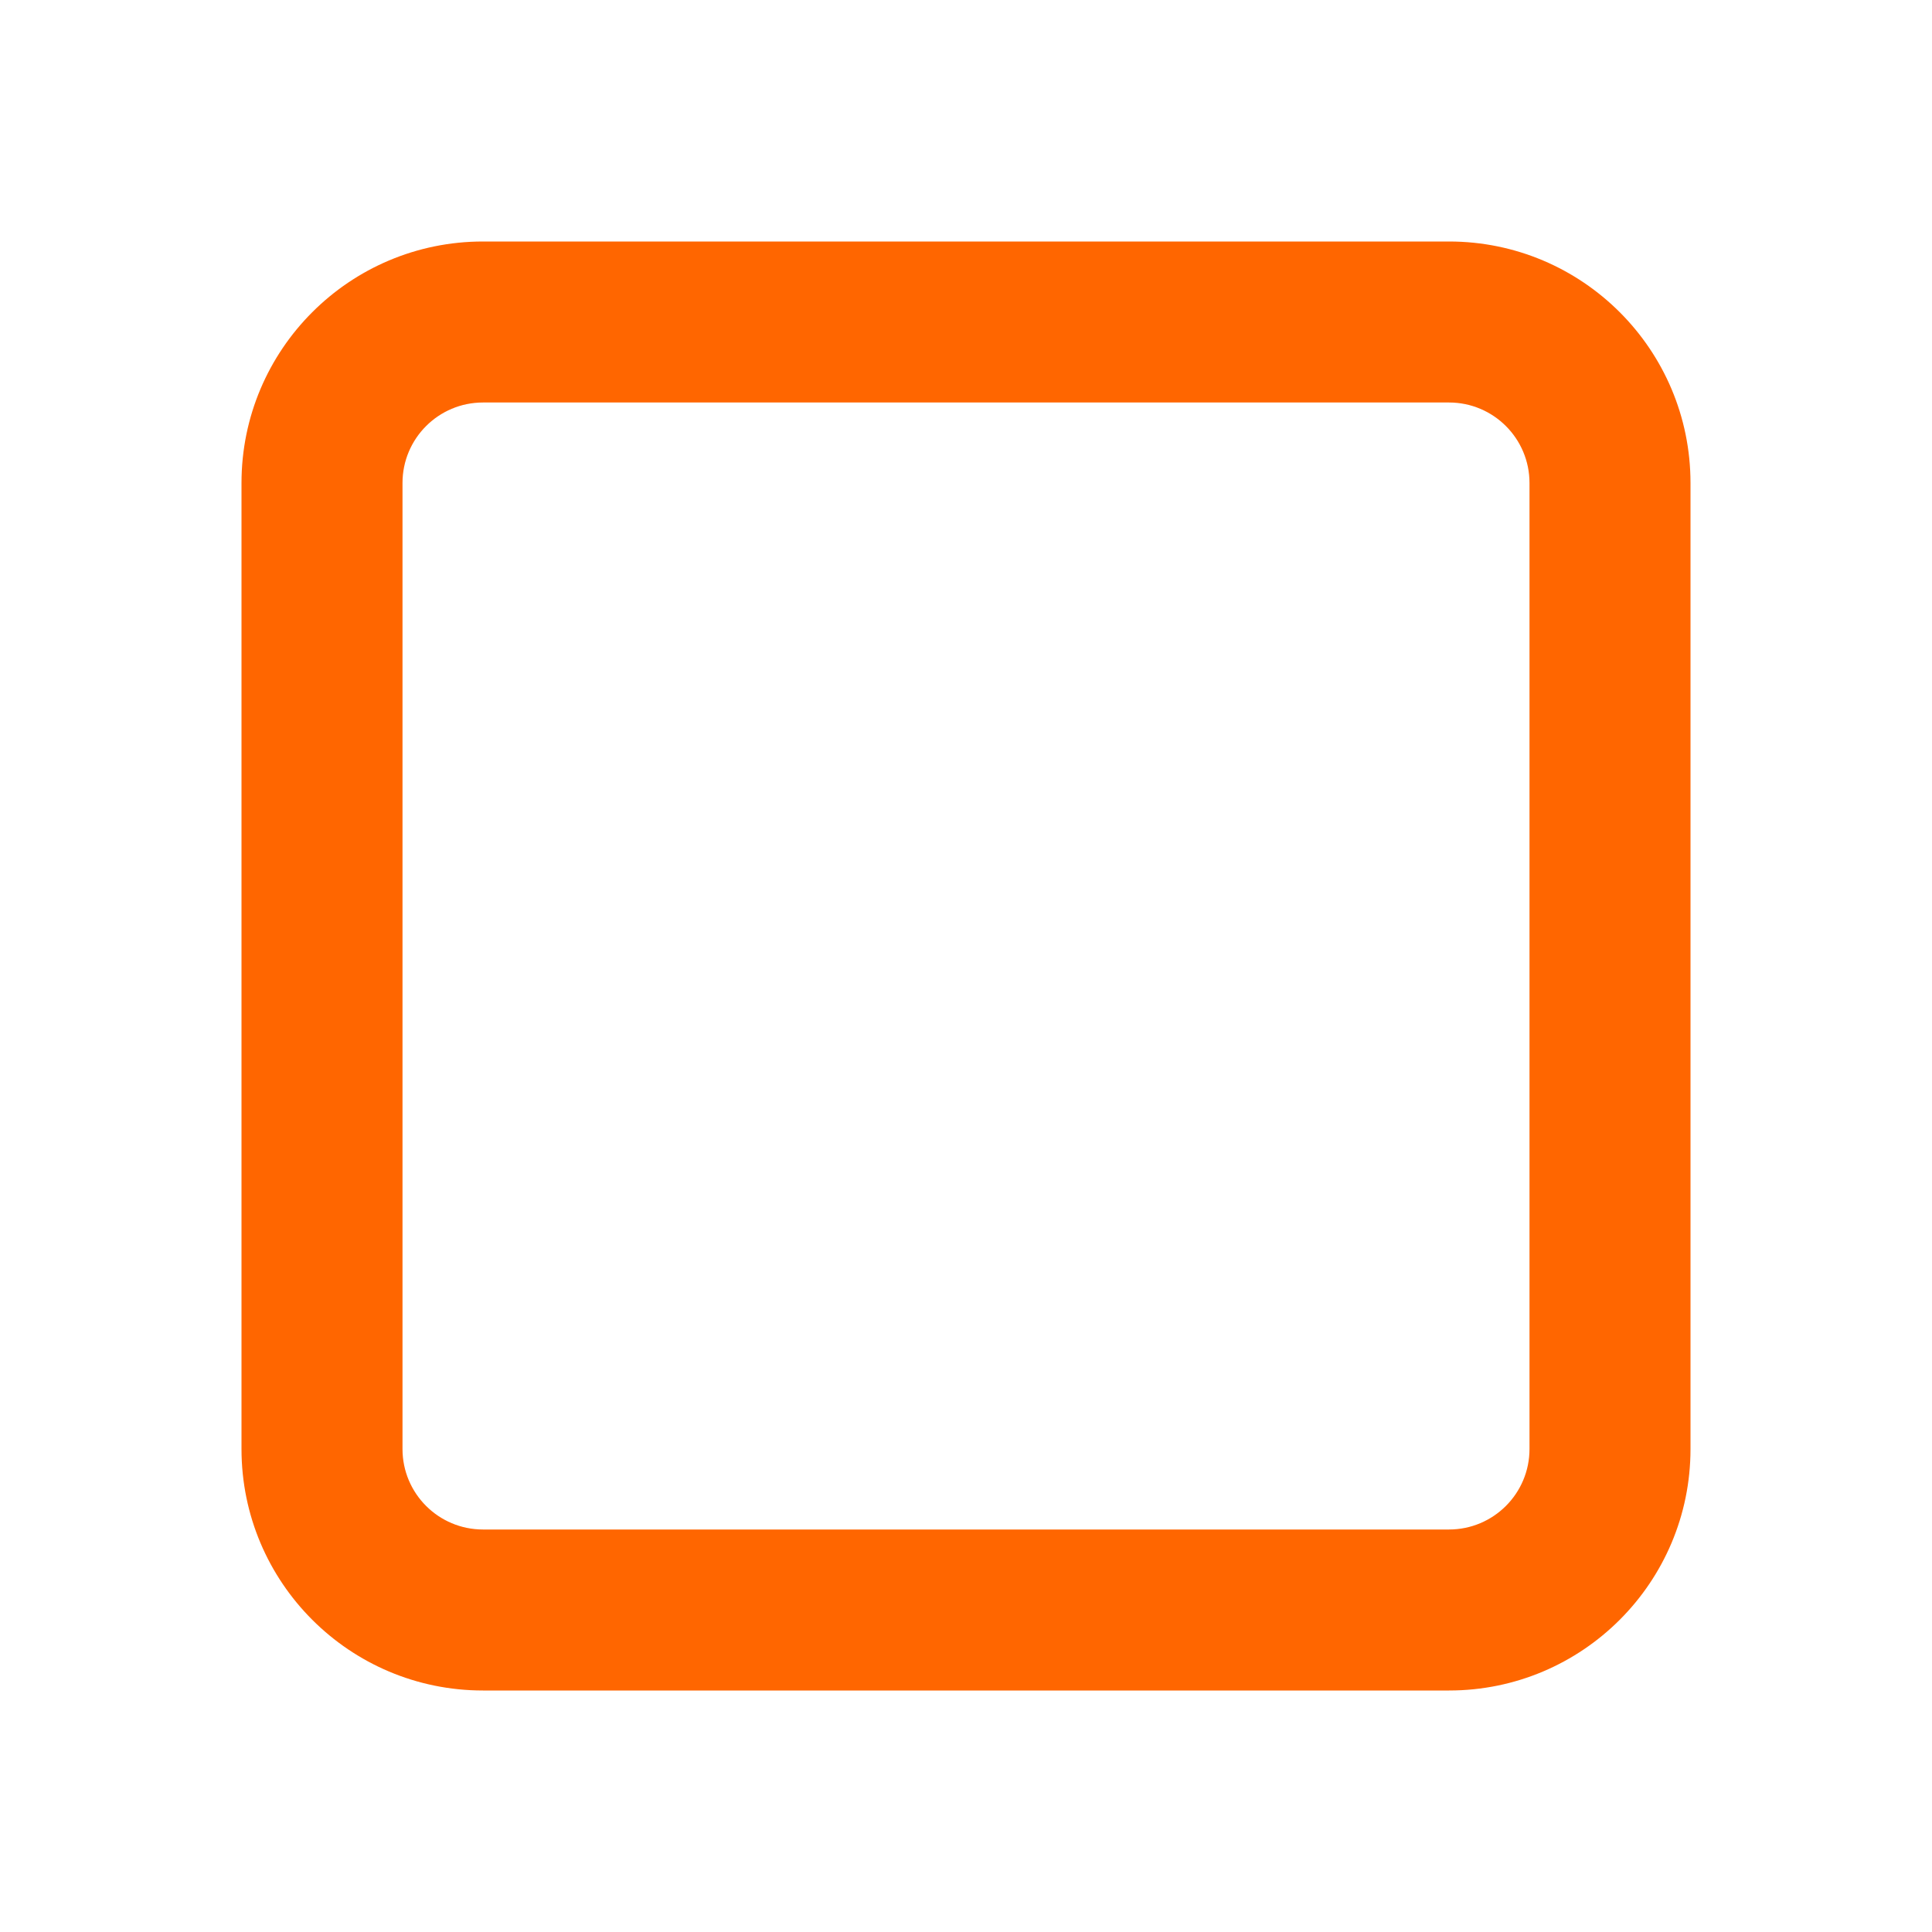
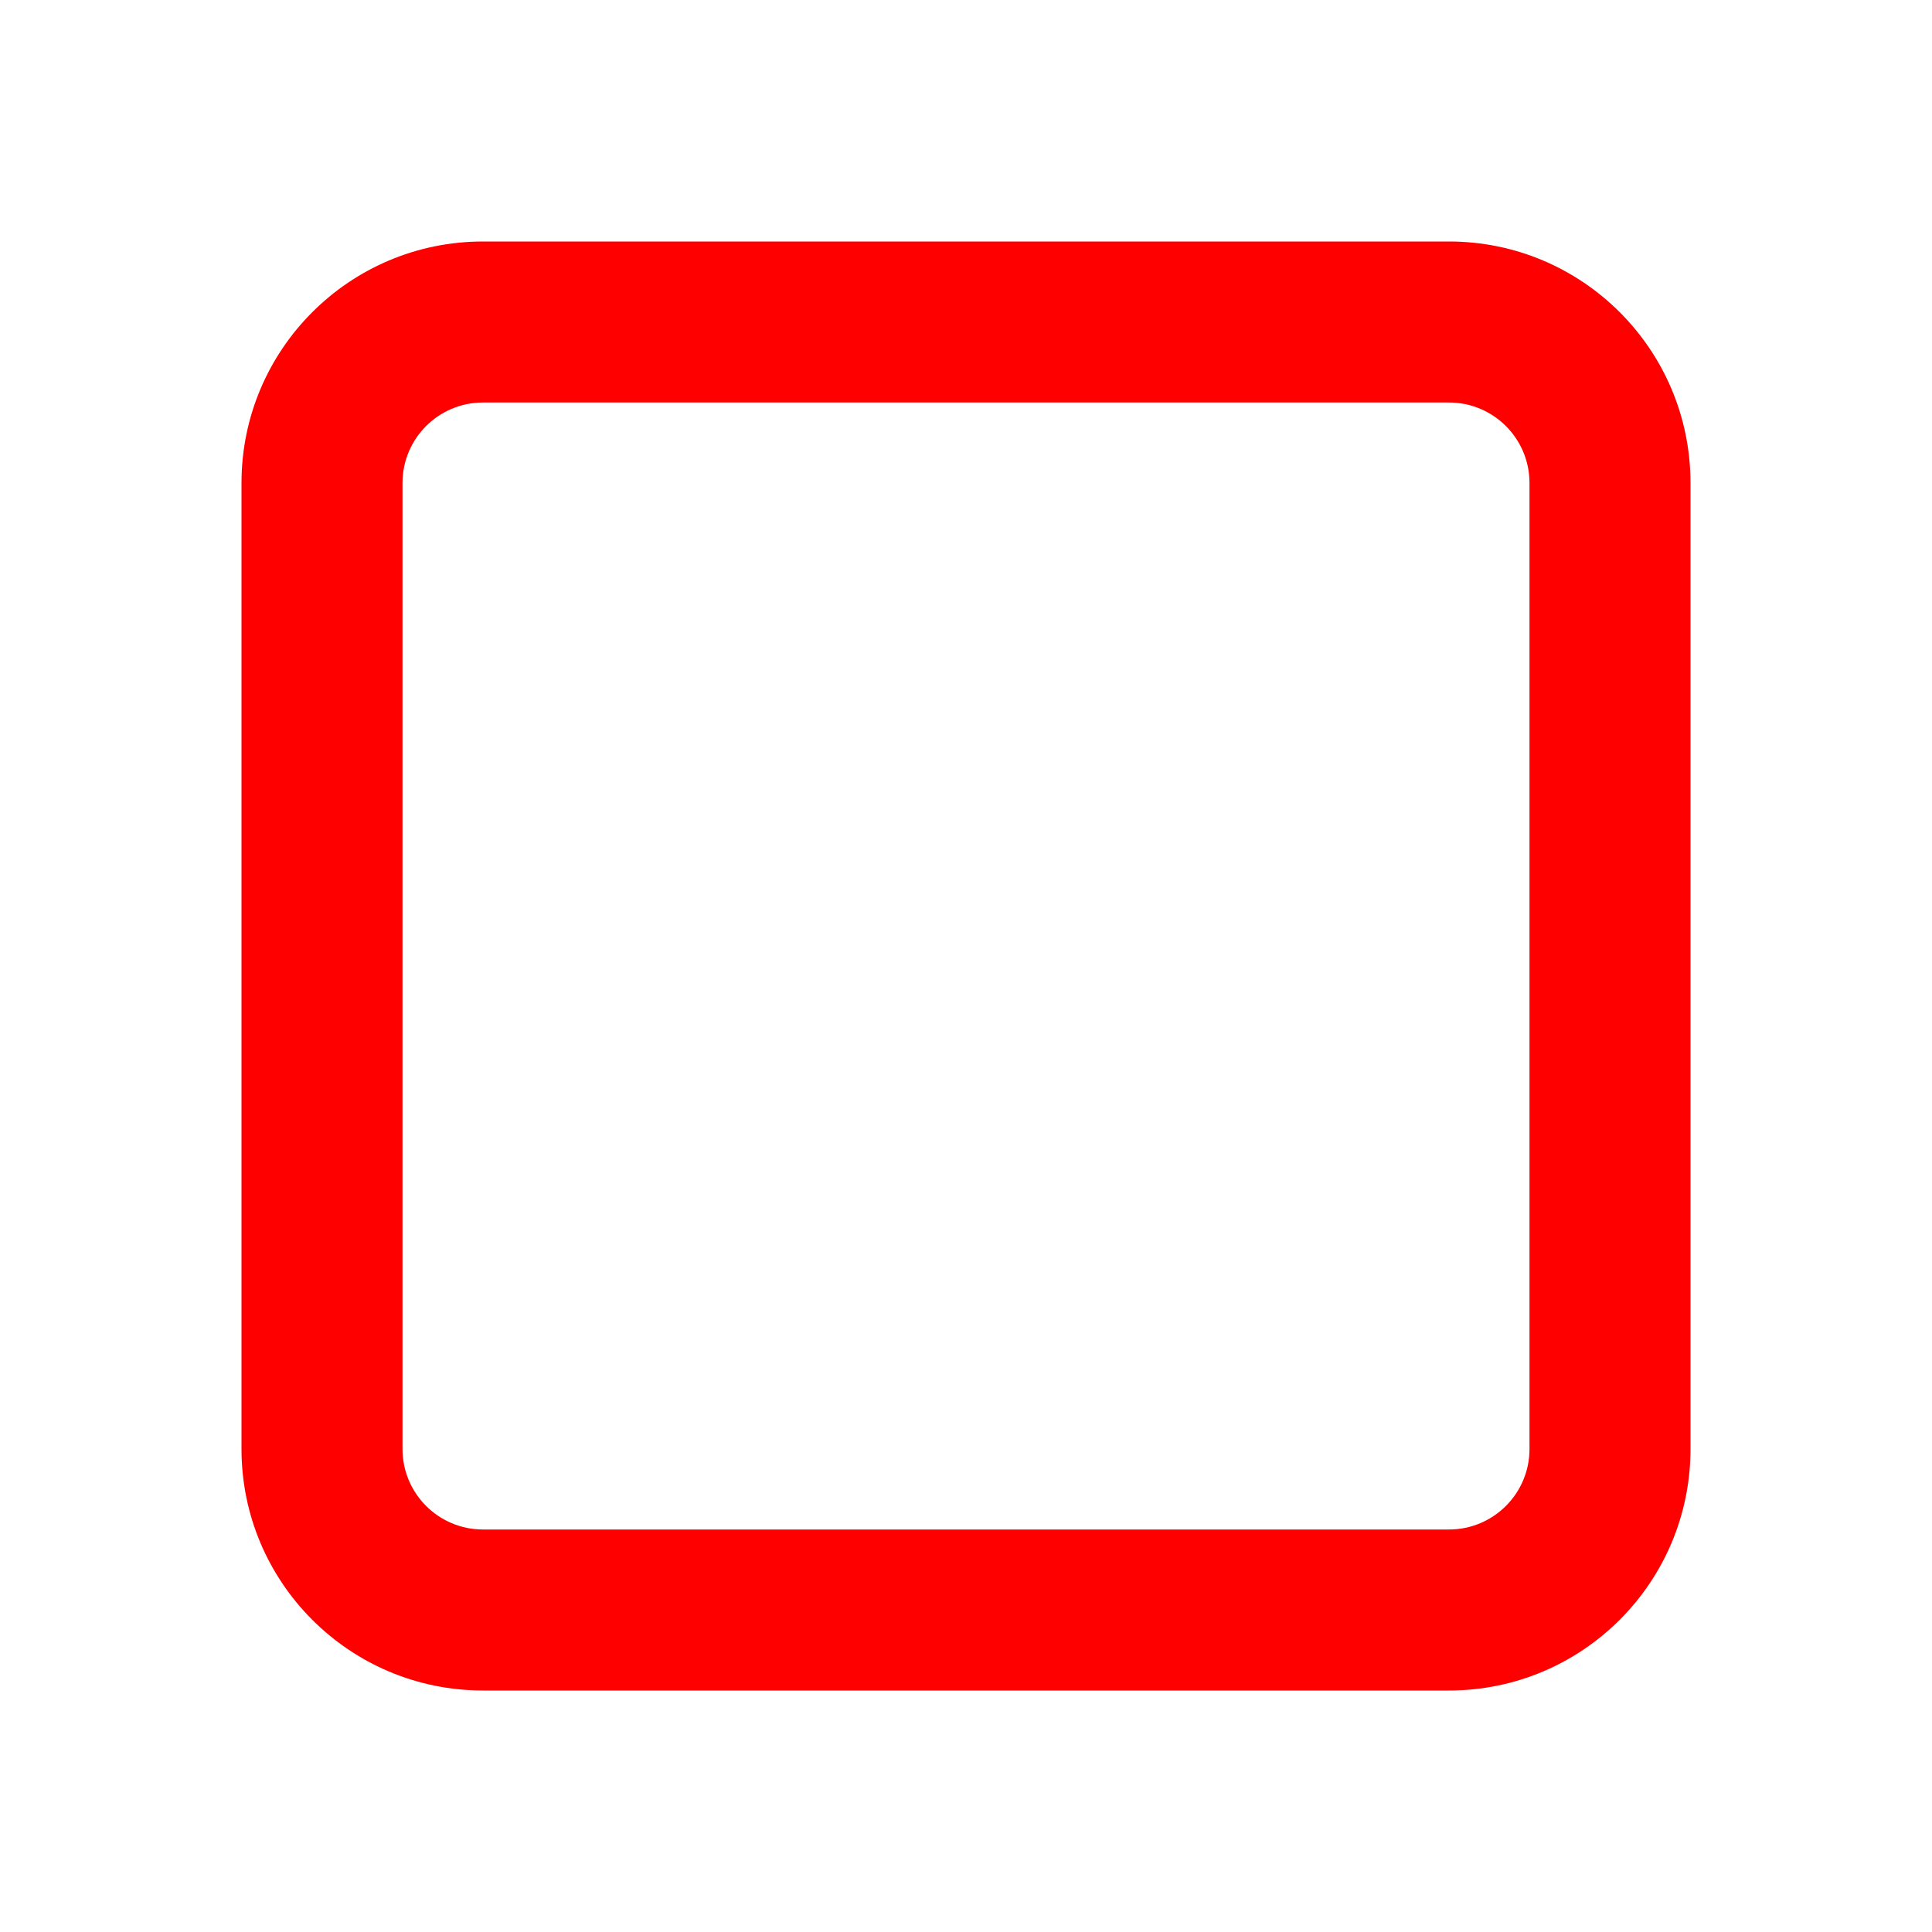
<svg xmlns="http://www.w3.org/2000/svg" t="1656828588674" class="icon" viewBox="0 0 1024 1024" version="1.1" p-id="4228" width="32" height="32">
  <defs>
    <style type="text/css" />
  </defs>
-   <path fill="rgb(255,102,0)" d="M768 896H256a128 128 0 0 1-128-128V256a128 128 0 0 1 128-128h512a128 128 0 0 1 128 128v512a128 128 0 0 1-128 128zM256 213.333a42.667 42.667 0 0 0-42.667 42.667v512a42.667 42.667 0 0 0 42.667 42.667h512a42.667 42.667 0 0 0 42.667-42.667V256a42.667 42.667 0 0 0-42.667-42.667z" p-id="4229" />
+   <path fill="rgb(255,0,0)" d="M768 896H256a128 128 0 0 1-128-128V256a128 128 0 0 1 128-128h512a128 128 0 0 1 128 128v512a128 128 0 0 1-128 128zM256 213.333a42.667 42.667 0 0 0-42.667 42.667v512a42.667 42.667 0 0 0 42.667 42.667h512a42.667 42.667 0 0 0 42.667-42.667V256a42.667 42.667 0 0 0-42.667-42.667z" p-id="4229" />
</svg>
